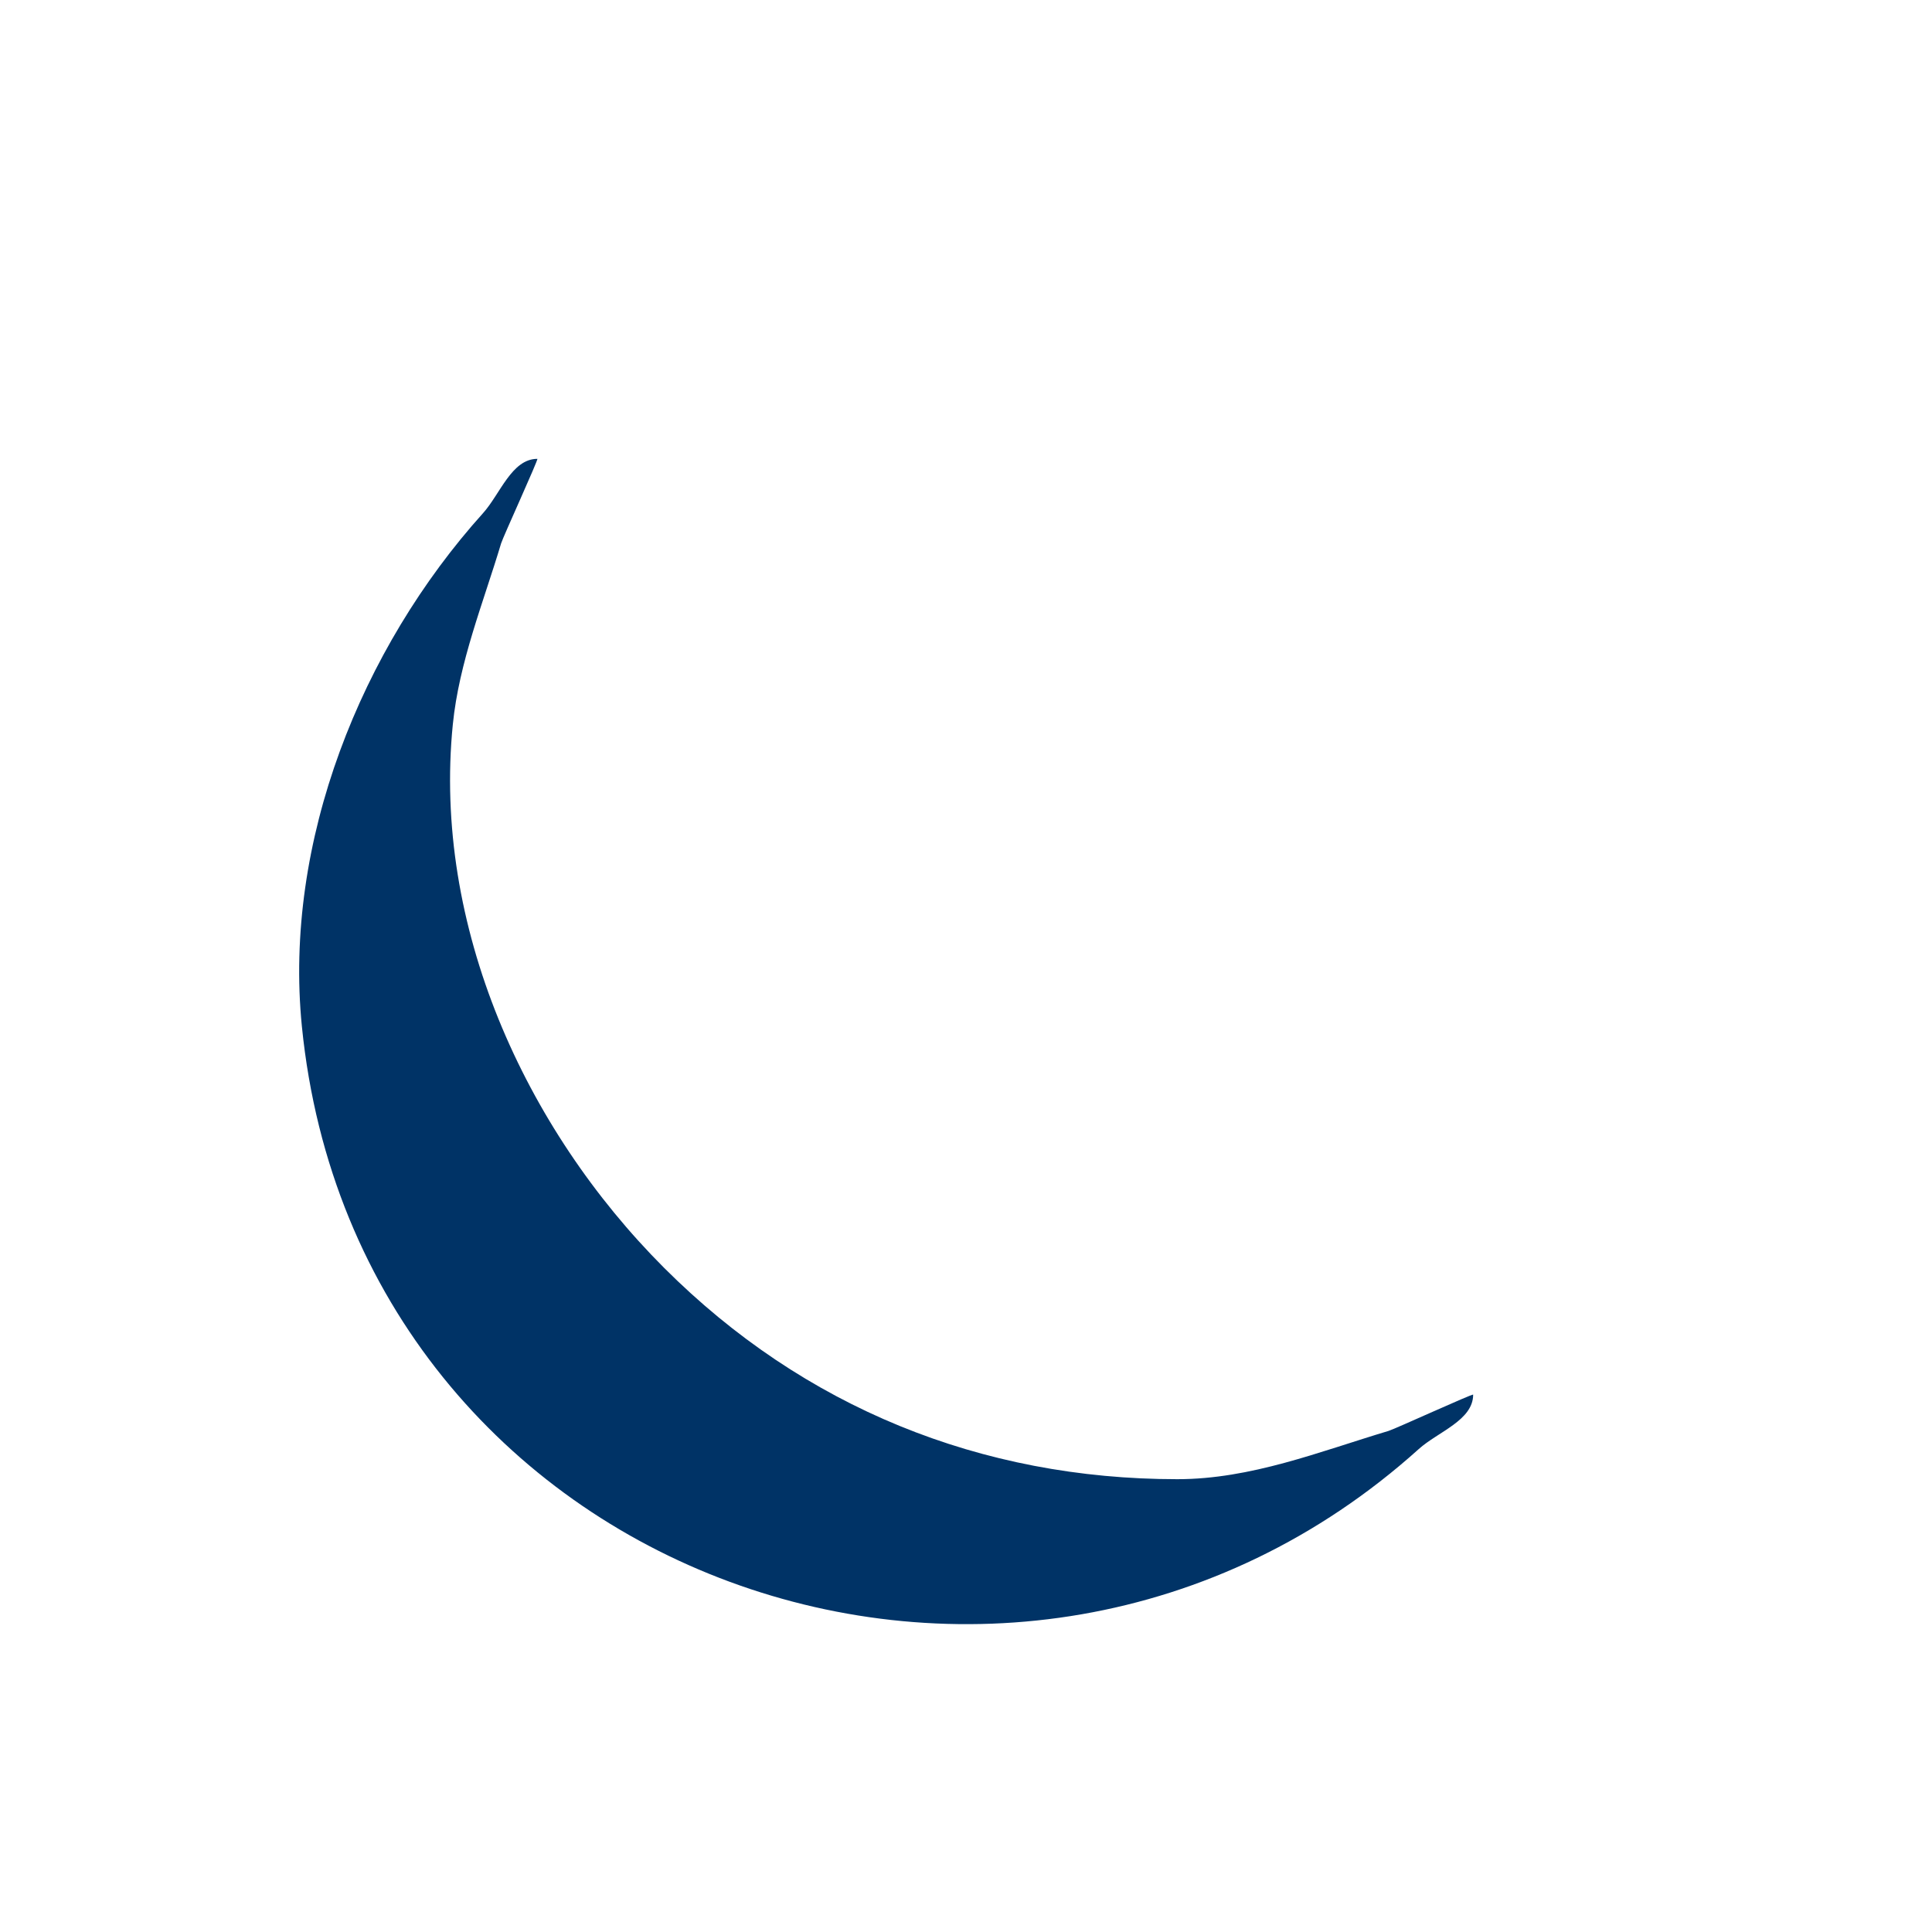
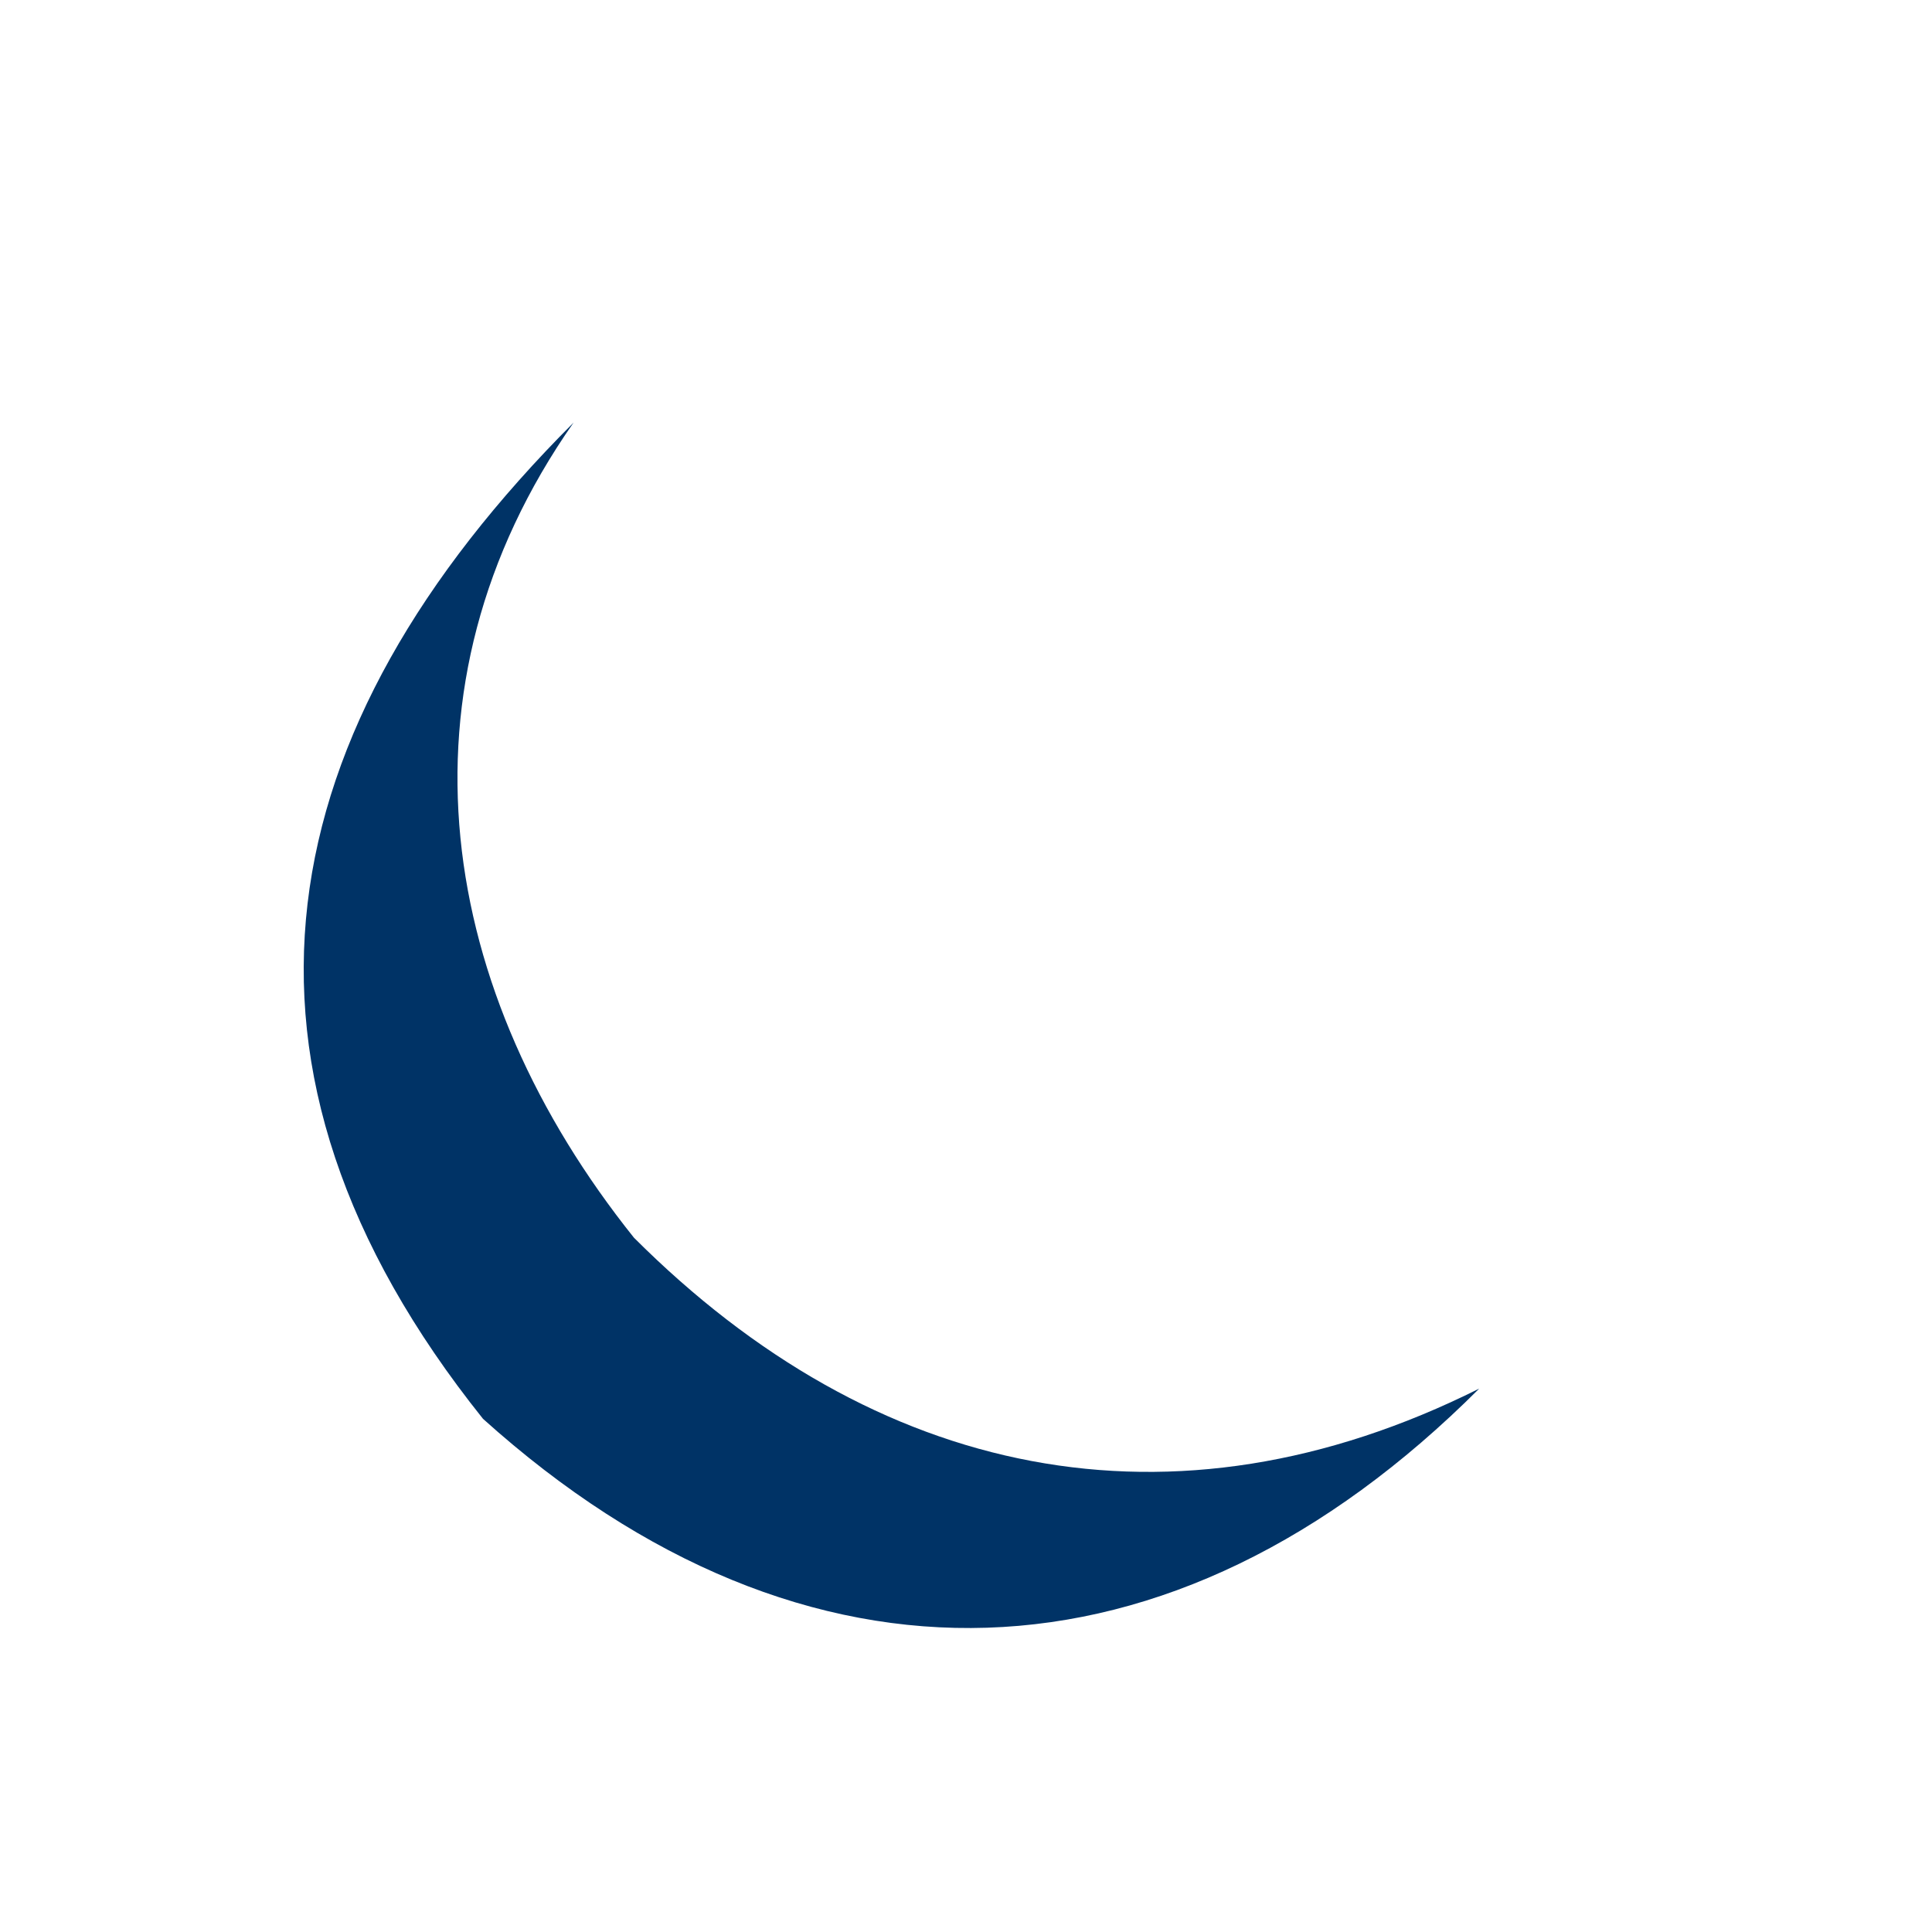
<svg xmlns="http://www.w3.org/2000/svg" viewBox="0 0 64 64" width="64" height="64">
-   <path d="M 17.8 15.2 C 17.848 15.2 16.662 17.792 16.6 18 C 16.012 19.961 15.207 21.932 15 24 C 14.334 30.657 17.373 37.373 22 42 C 26.623 46.623 32.502 49 39 49 C 41.44 49 43.706 48.088 46 47.4 C 46.208 47.338 48.8 46.152 48.8 46.2 C 48.8 47.049 47.631 47.432 47 48 C 33.614 60.048 11.835 52.346 10 34 C 9.389 27.886 11.961 21.488 16 17 C 16.568 16.369 16.951 15.2 17.8 15.2 Z" fill="#003366" />
+   <path d="M 19 14 C 12.841 22.799 14.498 32.873 21 41 C 28.978 48.978 38.828 51.086 49 46 C 38.834 56.166 26.691 56.622 16 47 C 6.668 35.335 8.833 24.167 19 14 Z" fill="#003366" />
</svg>
